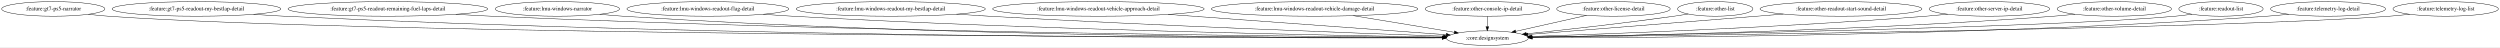
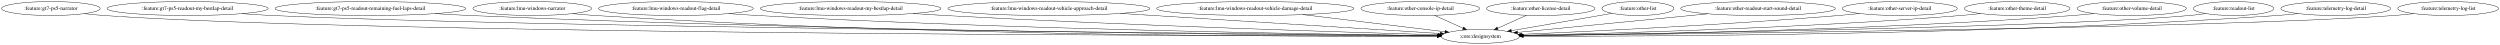
- <svg xmlns="http://www.w3.org/2000/svg" width="6164pt" height="116pt" viewBox="0.00 0.00 6164.38 116.00">
+ <svg xmlns="http://www.w3.org/2000/svg" width="6455pt" height="116pt" viewBox="0.00 0.00 6455.38 116.00">
  <g id="graph0" class="graph" transform="scale(1 1) rotate(0) translate(4 112)">
-     <polygon fill="white" stroke="transparent" points="-4,4 -4,-112 6160.38,-112 6160.38,4 -4,4" />
+     <polygon fill="white" stroke="transparent" points="-4,4 -4,-112 6451.38,-112 6451.38,4 -4,4" />
    <g id="node1" class="node">
      <ellipse fill="none" stroke="black" cx="127.39" cy="-90" rx="127.28" ry="18" />
      <text text-anchor="middle" x="127.39" y="-86.3" font-family="Times,serif" font-size="14.00">:feature:gt7-ps5-narrator</text>
    </g>
    <g id="node2" class="node">
-       <ellipse fill="none" stroke="black" cx="3663.39" cy="-18" rx="100.98" ry="18" />
-       <text text-anchor="middle" x="3663.39" y="-14.3" font-family="Times,serif" font-size="14.00">:core:designsystem</text>
+       <ellipse fill="none" stroke="black" cx="3818.39" cy="-18" rx="100.98" ry="18" />
+       <text text-anchor="middle" x="3818.39" y="-14.3" font-family="Times,serif" font-size="14.00">:core:designsystem</text>
    </g>
    <g id="edge1" class="edge">
-       <path fill="none" stroke="black" d="M213.95,-76.75C230.34,-74.84 247.37,-73.12 263.39,-72 924.67,-25.65 3042.32,-19.83 3552.19,-19.1" />
-       <polygon fill="black" stroke="black" points="3552.49,-22.6 3562.49,-19.09 3552.48,-15.6 3552.49,-22.6" />
+       <path fill="none" stroke="black" d="M213.95,-76.74C230.34,-74.83 247.37,-73.12 263.39,-72 957.1,-23.62 3183.58,-19.35 3707.32,-19.02" />
+       <polygon fill="black" stroke="black" points="3707.53,-22.52 3717.52,-19.01 3707.52,-15.52 3707.53,-22.52" />
    </g>
    <g id="node3" class="node">
      <ellipse fill="none" stroke="black" cx="480.39" cy="-90" rx="207.96" ry="18" />
      <text text-anchor="middle" x="480.39" y="-86.3" font-family="Times,serif" font-size="14.00">:feature:gt7-ps5-readout-my-bestlap-detail</text>
    </g>
    <g id="edge2" class="edge">
-       <path fill="none" stroke="black" d="M621.26,-76.72C646.59,-74.87 672.76,-73.18 697.39,-72 1810.56,-18.5 3161.07,-17.58 3552.31,-18.57" />
-       <polygon fill="black" stroke="black" points="3552.48,-22.07 3562.49,-18.6 3552.5,-15.07 3552.48,-22.07" />
+       <path fill="none" stroke="black" d="M620.97,-76.72C646.39,-74.86 672.66,-73.18 697.39,-72 1301.71,-43.22 3226.09,-24.33 3708.1,-19.97" />
+       <polygon fill="black" stroke="black" points="3708.22,-23.46 3718.19,-19.87 3708.16,-16.47 3708.22,-23.46" />
    </g>
    <g id="node4" class="node">
      <ellipse fill="none" stroke="black" cx="952.39" cy="-90" rx="246.16" ry="18" />
      <text text-anchor="middle" x="952.39" y="-86.3" font-family="Times,serif" font-size="14.00">:feature:gt7-ps5-readout-remaining-fuel-laps-detail</text>
    </g>
    <g id="edge3" class="edge">
-       <path fill="none" stroke="black" d="M1119.99,-76.79C1149.43,-74.95 1179.8,-73.26 1208.39,-72 2113.03,-32.22 3206.55,-21.96 3552.76,-19.63" />
-       <polygon fill="black" stroke="black" points="3552.81,-23.13 3562.78,-19.56 3552.76,-16.13 3552.81,-23.13" />
+       <path fill="none" stroke="black" d="M1119.64,-76.78C1149.2,-74.94 1179.69,-73.24 1208.39,-72 2176.27,-30.06 3347.52,-21.21 3707.71,-19.43" />
+       <polygon fill="black" stroke="black" points="3707.89,-22.93 3717.87,-19.38 3707.85,-15.93 3707.89,-22.93" />
    </g>
    <g id="node5" class="node">
      <ellipse fill="none" stroke="black" cx="1370.39" cy="-90" rx="153.27" ry="18" />
      <text text-anchor="middle" x="1370.39" y="-86.3" font-family="Times,serif" font-size="14.00">:feature:lmu-windows-narrator</text>
    </g>
    <g id="edge4" class="edge">
-       <path fill="none" stroke="black" d="M1474.86,-76.8C1493.97,-74.92 1513.76,-73.21 1532.39,-72 2304.39,-21.97 3236.53,-18.31 3552.52,-18.65" />
-       <polygon fill="black" stroke="black" points="3552.59,-22.15 3562.59,-18.66 3552.6,-15.15 3552.59,-22.15" />
+       <path fill="none" stroke="black" d="M1474.86,-76.78C1493.97,-74.9 1513.76,-73.19 1532.39,-72 2367.09,-18.62 3376.28,-17.2 3707.36,-18.38" />
+       <polygon fill="black" stroke="black" points="3707.41,-21.88 3717.43,-18.41 3707.44,-14.88 3707.41,-21.88" />
    </g>
    <g id="node6" class="node">
      <ellipse fill="none" stroke="black" cx="1741.39" cy="-90" rx="199.56" ry="18" />
      <text text-anchor="middle" x="1741.39" y="-86.3" font-family="Times,serif" font-size="14.00">:feature:lmu-windows-readout-flag-detail</text>
    </g>
    <g id="edge5" class="edge">
-       <path fill="none" stroke="black" d="M1878.2,-76.88C1902.24,-75.03 1927.04,-73.31 1950.39,-72 2554.95,-38.08 3280.85,-24.6 3553.11,-20.49" />
-       <polygon fill="black" stroke="black" points="3553.45,-23.99 3563.39,-20.34 3553.34,-16.99 3553.45,-23.99" />
+       <path fill="none" stroke="black" d="M1877.91,-76.85C1902.04,-75 1926.94,-73.29 1950.39,-72 2617.11,-35.45 3419.15,-23.41 3708.02,-20.1" />
+       <polygon fill="black" stroke="black" points="3708.12,-23.6 3718.08,-19.98 3708.04,-16.6 3708.12,-23.6" />
    </g>
    <g id="node7" class="node">
      <ellipse fill="none" stroke="black" cx="2192.39" cy="-90" rx="233.16" ry="18" />
      <text text-anchor="middle" x="2192.39" y="-86.3" font-family="Times,serif" font-size="14.00">:feature:lmu-windows-readout-my-bestlap-detail</text>
    </g>
    <g id="edge6" class="edge">
-       <path fill="none" stroke="black" d="M2354.42,-77.01C2381.13,-75.21 2408.53,-73.47 2434.39,-72 2848.2,-48.55 3340.91,-30.19 3555.07,-22.69" />
-       <polygon fill="black" stroke="black" points="3555.5,-26.17 3565.37,-22.33 3555.25,-19.18 3555.5,-26.17" />
+       <path fill="none" stroke="black" d="M2353.43,-76.97C2380.45,-75.16 2408.21,-73.42 2434.39,-72 2909.03,-46.25 3475.92,-28.66 3709.55,-21.99" />
+       <polygon fill="black" stroke="black" points="3709.85,-25.48 3719.75,-21.7 3709.65,-18.48 3709.85,-25.48" />
    </g>
    <g id="node8" class="node">
      <ellipse fill="none" stroke="black" cx="2704.39" cy="-90" rx="260.75" ry="18" />
      <text text-anchor="middle" x="2704.39" y="-86.3" font-family="Times,serif" font-size="14.00">:feature:lmu-windows-readout-vehicle-approach-detail</text>
    </g>
    <g id="edge7" class="edge">
-       <path fill="none" stroke="black" d="M2876.39,-76.45C3076.09,-61.87 3398.87,-38.31 3562.03,-26.4" />
-       <polygon fill="black" stroke="black" points="3562.35,-29.88 3572.07,-25.67 3561.84,-22.9 3562.35,-29.88" />
+       <path fill="none" stroke="black" d="M2889.25,-77.31C2917.43,-75.53 2946.18,-73.71 2973.39,-72 3240.57,-55.18 3555.27,-35.47 3714.65,-25.49" />
+       <polygon fill="black" stroke="black" points="3715.16,-28.97 3724.92,-24.85 3714.72,-21.98 3715.16,-28.97" />
    </g>
    <g id="node9" class="node">
      <ellipse fill="none" stroke="black" cx="3237.39" cy="-90" rx="254.55" ry="18" />
      <text text-anchor="middle" x="3237.39" y="-86.3" font-family="Times,serif" font-size="14.00">:feature:lmu-windows-readout-vehicle-damage-detail</text>
    </g>
    <g id="edge8" class="edge">
-       <path fill="none" stroke="black" d="M3332.99,-73.29C3407.81,-61 3510.74,-44.08 3581.73,-32.42" />
-       <polygon fill="black" stroke="black" points="3582.67,-35.81 3591.97,-30.74 3581.53,-28.9 3582.67,-35.81" />
+       <path fill="none" stroke="black" d="M3360.25,-74.2C3470.04,-60.97 3628.39,-41.89 3727.24,-29.98" />
+       <polygon fill="black" stroke="black" points="3727.7,-33.45 3737.21,-28.78 3726.87,-26.5 3727.7,-33.45" />
    </g>
    <g id="node10" class="node">
      <ellipse fill="none" stroke="black" cx="3663.39" cy="-90" rx="153.27" ry="18" />
      <text text-anchor="middle" x="3663.39" y="-86.3" font-family="Times,serif" font-size="14.00">:feature:other-console-ip-detail</text>
    </g>
    <g id="edge9" class="edge">
-       <path fill="none" stroke="black" d="M3663.39,-71.7C3663.39,-63.98 3663.39,-54.71 3663.39,-46.11" />
-       <polygon fill="black" stroke="black" points="3666.89,-46.1 3663.39,-36.1 3659.89,-46.1 3666.89,-46.1" />
+       <path fill="none" stroke="black" d="M3700.12,-72.41C3722.15,-62.46 3750.33,-49.74 3773.65,-39.2" />
+       <polygon fill="black" stroke="black" points="3775.31,-42.29 3782.99,-34.99 3772.43,-35.91 3775.31,-42.29" />
    </g>
    <g id="node11" class="node">
      <ellipse fill="none" stroke="black" cx="3974.39" cy="-90" rx="139.98" ry="18" />
      <text text-anchor="middle" x="3974.39" y="-86.3" font-family="Times,serif" font-size="14.00">:feature:other-license-detail</text>
    </g>
    <g id="edge10" class="edge">
-       <path fill="none" stroke="black" d="M3908.05,-74.07C3856.6,-62.49 3785.48,-46.48 3733.18,-34.71" />
-       <polygon fill="black" stroke="black" points="3733.83,-31.27 3723.31,-32.49 3732.3,-38.1 3733.83,-31.27" />
+       <path fill="none" stroke="black" d="M3937.81,-72.59C3915.47,-62.56 3886.75,-49.67 3863.07,-39.05" />
+       <polygon fill="black" stroke="black" points="3864.49,-35.85 3853.93,-34.95 3861.62,-42.23 3864.49,-35.85" />
    </g>
    <g id="node12" class="node">
      <ellipse fill="none" stroke="black" cx="4225.39" cy="-90" rx="92.88" ry="18" />
      <text text-anchor="middle" x="4225.39" y="-86.3" font-family="Times,serif" font-size="14.00">:feature:other-list</text>
    </g>
    <g id="edge11" class="edge">
-       <path fill="none" stroke="black" d="M4158.8,-77.4C4147.02,-75.5 4134.85,-73.62 4123.39,-72 3997.81,-54.31 3852.33,-38.3 3759.15,-28.61" />
-       <polygon fill="black" stroke="black" points="3759.49,-25.13 3749.18,-27.58 3758.77,-32.09 3759.49,-25.13" />
+       <path fill="none" stroke="black" d="M4158.18,-77.44C4086.87,-65.18 3974.25,-45.81 3898.41,-32.76" />
+       <polygon fill="black" stroke="black" points="3898.88,-29.29 3888.43,-31.05 3897.69,-36.19 3898.88,-29.29" />
    </g>
    <g id="node13" class="node">
      <ellipse fill="none" stroke="black" cx="4535.39" cy="-90" rx="199.56" ry="18" />
      <text text-anchor="middle" x="4535.39" y="-86.3" font-family="Times,serif" font-size="14.00">:feature:other-readout-start-sound-detail</text>
    </g>
    <g id="edge12" class="edge">
-       <path fill="none" stroke="black" d="M4393.29,-77.35C4371.23,-75.55 4348.7,-73.72 4327.39,-72 4127.48,-55.85 3893.69,-37.26 3763.67,-26.94" />
-       <polygon fill="black" stroke="black" points="3763.59,-23.43 3753.34,-26.13 3763.03,-30.41 3763.59,-23.43" />
+       <path fill="none" stroke="black" d="M4405.55,-76.32C4264.1,-62.51 4041.14,-40.75 3914.56,-28.39" />
+       <polygon fill="black" stroke="black" points="3914.79,-24.89 3904.5,-27.41 3914.11,-31.86 3914.79,-24.89" />
    </g>
    <g id="node14" class="node">
      <ellipse fill="none" stroke="black" cx="4901.39" cy="-90" rx="148.67" ry="18" />
      <text text-anchor="middle" x="4901.39" y="-86.3" font-family="Times,serif" font-size="14.00">:feature:other-server-ip-detail</text>
    </g>
    <g id="edge13" class="edge">
-       <path fill="none" stroke="black" d="M4798.44,-76.98C4780.44,-75.12 4761.88,-73.37 4744.39,-72 4389.21,-44.09 3967.16,-28.45 3772.13,-22.21" />
-       <polygon fill="black" stroke="black" points="3771.99,-18.71 3761.88,-21.89 3771.77,-25.7 3771.99,-18.71" />
+       <path fill="none" stroke="black" d="M4797.58,-77.01C4779.85,-75.18 4761.6,-73.42 4744.39,-72 4448.38,-47.52 4098.21,-30.8 3925.59,-23.37" />
+       <polygon fill="black" stroke="black" points="3925.63,-19.87 3915.49,-22.94 3925.33,-26.86 3925.63,-19.87" />
    </g>
    <g id="node15" class="node">
-       <ellipse fill="none" stroke="black" cx="5209.39" cy="-90" rx="141.07" ry="18" />
-       <text text-anchor="middle" x="5209.39" y="-86.3" font-family="Times,serif" font-size="14.00">:feature:other-volume-detail</text>
+       <ellipse fill="none" stroke="black" cx="5204.39" cy="-90" rx="136.48" ry="18" />
+       <text text-anchor="middle" x="5204.39" y="-86.3" font-family="Times,serif" font-size="14.00">:feature:other-theme-detail</text>
    </g>
    <g id="edge14" class="edge">
-       <path fill="none" stroke="black" d="M5112.26,-76.92C5094.68,-75.04 5076.51,-73.29 5059.39,-72 4581.59,-35.91 4009.84,-23.96 3773.71,-20.38" />
-       <polygon fill="black" stroke="black" points="3773.46,-16.88 3763.41,-20.23 3773.35,-23.88 3773.46,-16.88" />
+       <path fill="none" stroke="black" d="M5110.11,-76.92C5093.24,-75.05 5075.81,-73.31 5059.39,-72 4642.53,-38.71 4145.11,-25.44 3928.38,-20.97" />
+       <polygon fill="black" stroke="black" points="3928.34,-17.46 3918.28,-20.76 3928.2,-24.46 3928.34,-17.46" />
    </g>
    <g id="node16" class="node">
-       <ellipse fill="none" stroke="black" cx="5472.39" cy="-90" rx="103.98" ry="18" />
-       <text text-anchor="middle" x="5472.39" y="-86.3" font-family="Times,serif" font-size="14.00">:feature:readout-list</text>
+       <ellipse fill="none" stroke="black" cx="5500.39" cy="-90" rx="141.07" ry="18" />
+       <text text-anchor="middle" x="5500.39" y="-86.3" font-family="Times,serif" font-size="14.00">:feature:other-volume-detail</text>
    </g>
    <g id="edge15" class="edge">
-       <path fill="none" stroke="black" d="M5400.81,-76.93C5387.09,-74.99 5372.82,-73.22 5359.39,-72 5049.92,-43.98 4098.78,-26.15 3773.68,-20.74" />
-       <polygon fill="black" stroke="black" points="3773.36,-17.24 3763.31,-20.57 3773.25,-24.24 3773.36,-17.24" />
+       <path fill="none" stroke="black" d="M5403.02,-76.92C5385.2,-75.02 5366.75,-73.28 5349.39,-72 4818.31,-32.97 4181.42,-22.57 3929.12,-19.89" />
+       <polygon fill="black" stroke="black" points="3928.88,-16.39 3918.85,-19.79 3928.81,-23.39 3928.88,-16.39" />
    </g>
    <g id="node17" class="node">
-       <ellipse fill="none" stroke="black" cx="5736.39" cy="-90" rx="141.88" ry="18" />
-       <text text-anchor="middle" x="5736.39" y="-86.3" font-family="Times,serif" font-size="14.00">:feature:telemetry-log-detail</text>
+       <ellipse fill="none" stroke="black" cx="5763.39" cy="-90" rx="103.98" ry="18" />
+       <text text-anchor="middle" x="5763.39" y="-86.3" font-family="Times,serif" font-size="14.00">:feature:readout-list</text>
    </g>
    <g id="edge16" class="edge">
-       <path fill="none" stroke="black" d="M5639.43,-76.86C5621.49,-74.96 5602.89,-73.22 5585.39,-72 4898,-23.91 4069.47,-18.92 3774.36,-18.78" />
-       <polygon fill="black" stroke="black" points="3774.09,-15.28 3764.09,-18.78 3774.09,-22.28 3774.09,-15.28" />
+       <path fill="none" stroke="black" d="M5691.81,-76.9C5678.1,-74.96 5663.83,-73.2 5650.39,-72 5313.2,-41.87 4270.85,-25.21 3928.55,-20.45" />
+       <polygon fill="black" stroke="black" points="3928.43,-16.94 3918.38,-20.3 3928.33,-23.94 3928.43,-16.94" />
    </g>
    <g id="node18" class="node">
-       <ellipse fill="none" stroke="black" cx="6026.39" cy="-90" rx="129.98" ry="18" />
-       <text text-anchor="middle" x="6026.39" y="-86.3" font-family="Times,serif" font-size="14.00">:feature:telemetry-log-list</text>
+       <ellipse fill="none" stroke="black" cx="6027.39" cy="-90" rx="141.88" ry="18" />
+       <text text-anchor="middle" x="6027.39" y="-86.3" font-family="Times,serif" font-size="14.00">:feature:telemetry-log-detail</text>
    </g>
    <g id="edge17" class="edge">
-       <path fill="none" stroke="black" d="M5937.53,-76.82C5920.9,-74.91 5903.63,-73.18 5887.39,-72 5469.54,-41.54 4162.64,-24.64 3773.67,-20.2" />
-       <polygon fill="black" stroke="black" points="3773.58,-16.7 3763.54,-20.08 3773.5,-23.7 3773.58,-16.7" />
+       <path fill="none" stroke="black" d="M5930.43,-76.83C5912.49,-74.94 5893.89,-73.21 5876.39,-72 5134.26,-20.76 4238.5,-17.81 3929.48,-18.49" />
+       <polygon fill="black" stroke="black" points="3929.17,-14.99 3919.18,-18.52 3929.19,-21.99 3929.17,-14.99" />
+     </g>
+     <g id="node19" class="node">
+       <ellipse fill="none" stroke="black" cx="6317.39" cy="-90" rx="129.98" ry="18" />
+       <text text-anchor="middle" x="6317.39" y="-86.3" font-family="Times,serif" font-size="14.00">:feature:telemetry-log-list</text>
+     </g>
+     <g id="edge18" class="edge">
+       <path fill="none" stroke="black" d="M6228.53,-76.8C6211.9,-74.9 6194.64,-73.17 6178.39,-72 5732.59,-39.81 4333.2,-24 3928.83,-20.02" />
+       <polygon fill="black" stroke="black" points="3928.63,-16.52 3918.6,-19.92 3928.56,-23.52 3928.63,-16.52" />
    </g>
  </g>
</svg>
